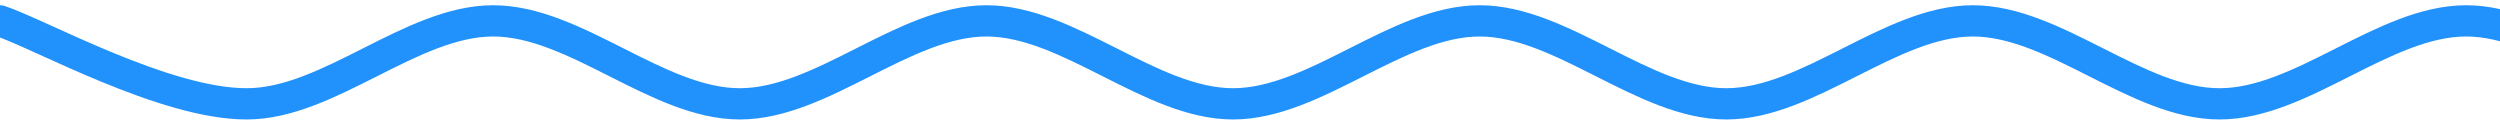
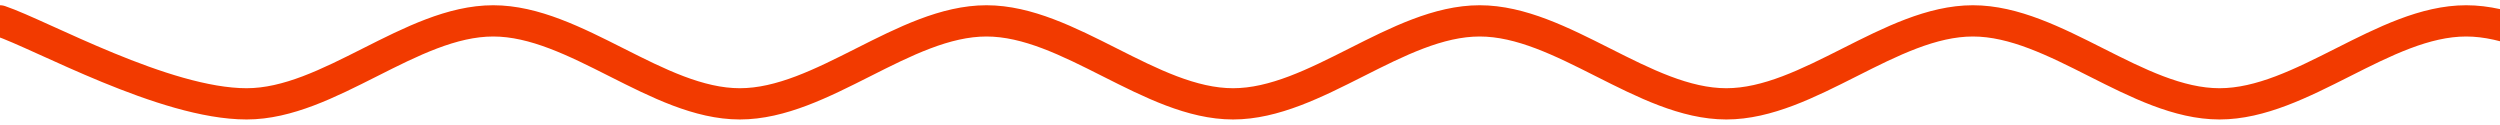
<svg xmlns="http://www.w3.org/2000/svg" width="80" height="4" viewBox="1 0 80 4" fill="none">
-   <path d="M1 0.668C2.315 1.111 6.261 3.323 8.892 3.323C11.522 3.323 14.153 0.668 16.783 0.668C19.414 0.668 22.044 3.323 24.675 3.323C27.306 3.323 29.936 0.668 32.567 0.668C35.197 0.668 37.828 3.323 40.458 3.323C43.089 3.323 45.719 0.668 48.35 0.668C50.981 0.668 53.611 3.323 56.242 3.323C58.872 3.323 61.503 0.668 64.133 0.668C66.764 0.668 69.394 3.323 72.025 3.323C74.656 3.323 77.286 0.668 79.917 0.668C82.547 0.668 85.178 3.323 87.808 3.323C90.439 3.323 94.385 1.111 95.7 0.668" stroke="#2191FB" stroke-linecap="round" stroke-linejoin="round" />
+   <path d="M1 0.668C2.315 1.111 6.261 3.323 8.892 3.323C11.522 3.323 14.153 0.668 16.783 0.668C19.414 0.668 22.044 3.323 24.675 3.323C27.306 3.323 29.936 0.668 32.567 0.668C35.197 0.668 37.828 3.323 40.458 3.323C43.089 3.323 45.719 0.668 48.35 0.668C50.981 0.668 53.611 3.323 56.242 3.323C58.872 3.323 61.503 0.668 64.133 0.668C66.764 0.668 69.394 3.323 72.025 3.323C74.656 3.323 77.286 0.668 79.917 0.668C82.547 0.668 85.178 3.323 87.808 3.323C90.439 3.323 94.385 1.111 95.7 0.668" stroke="#F23A00" stroke-linecap="round" stroke-linejoin="round" />
</svg>
